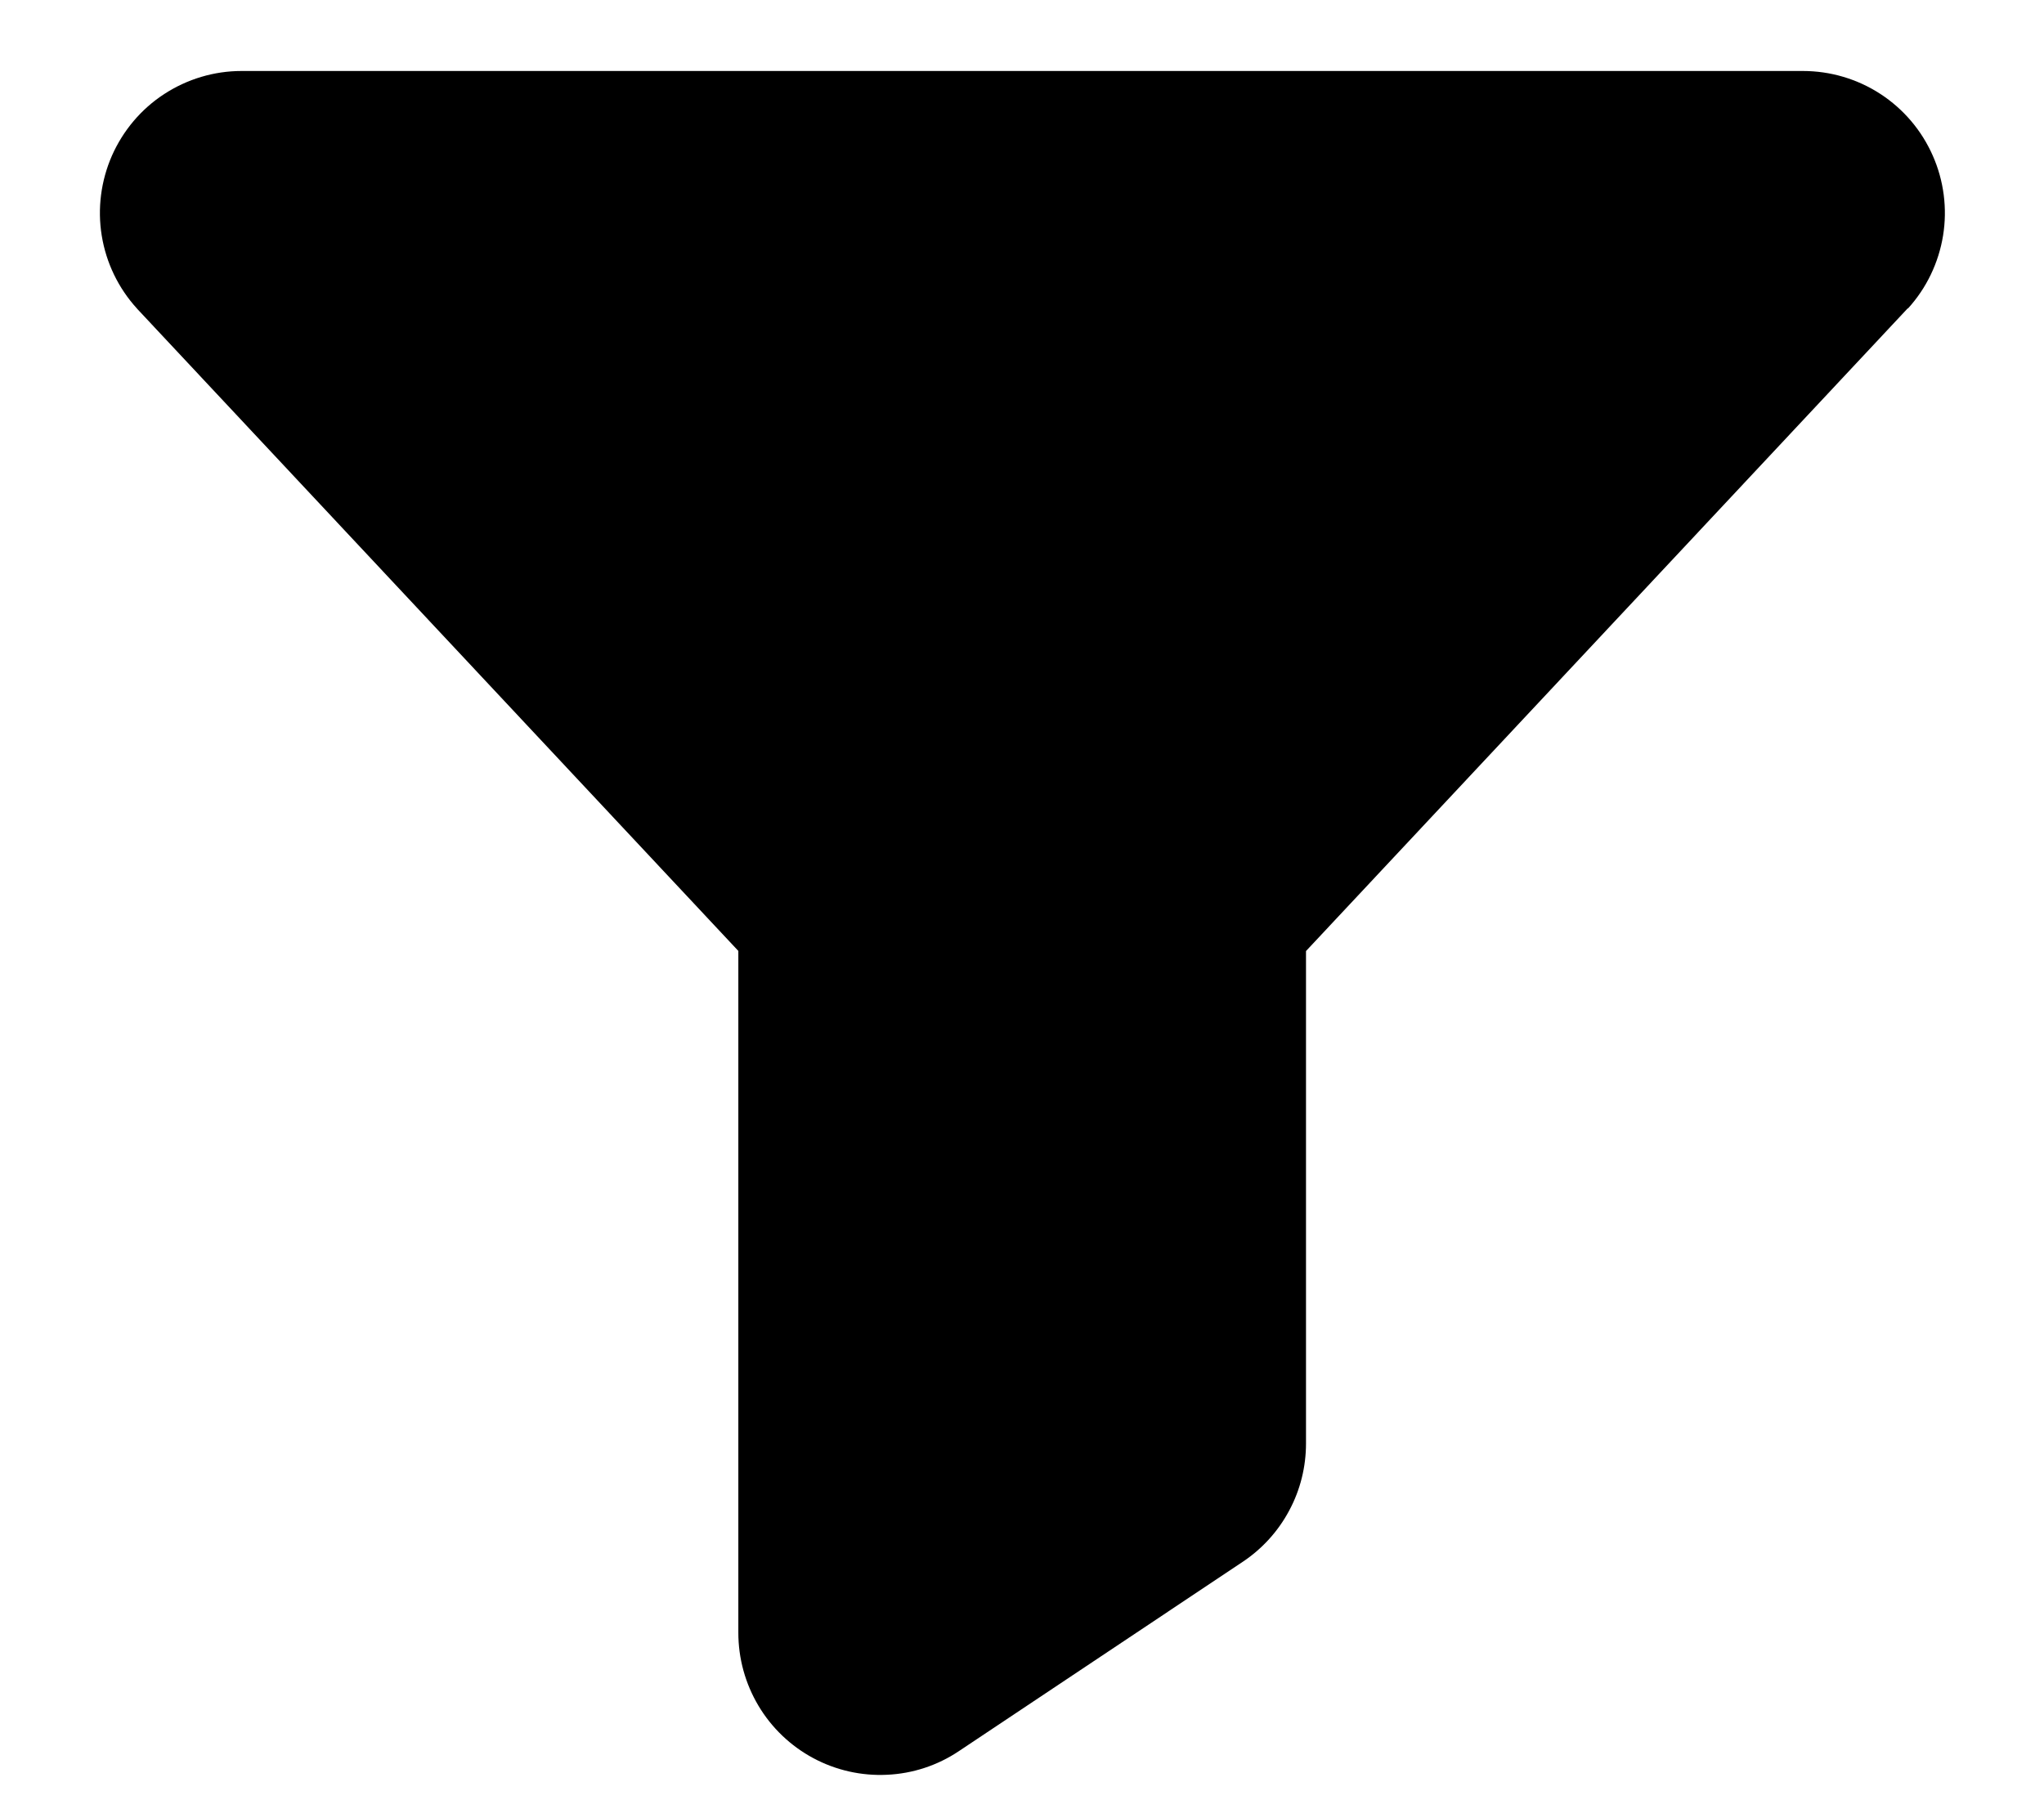
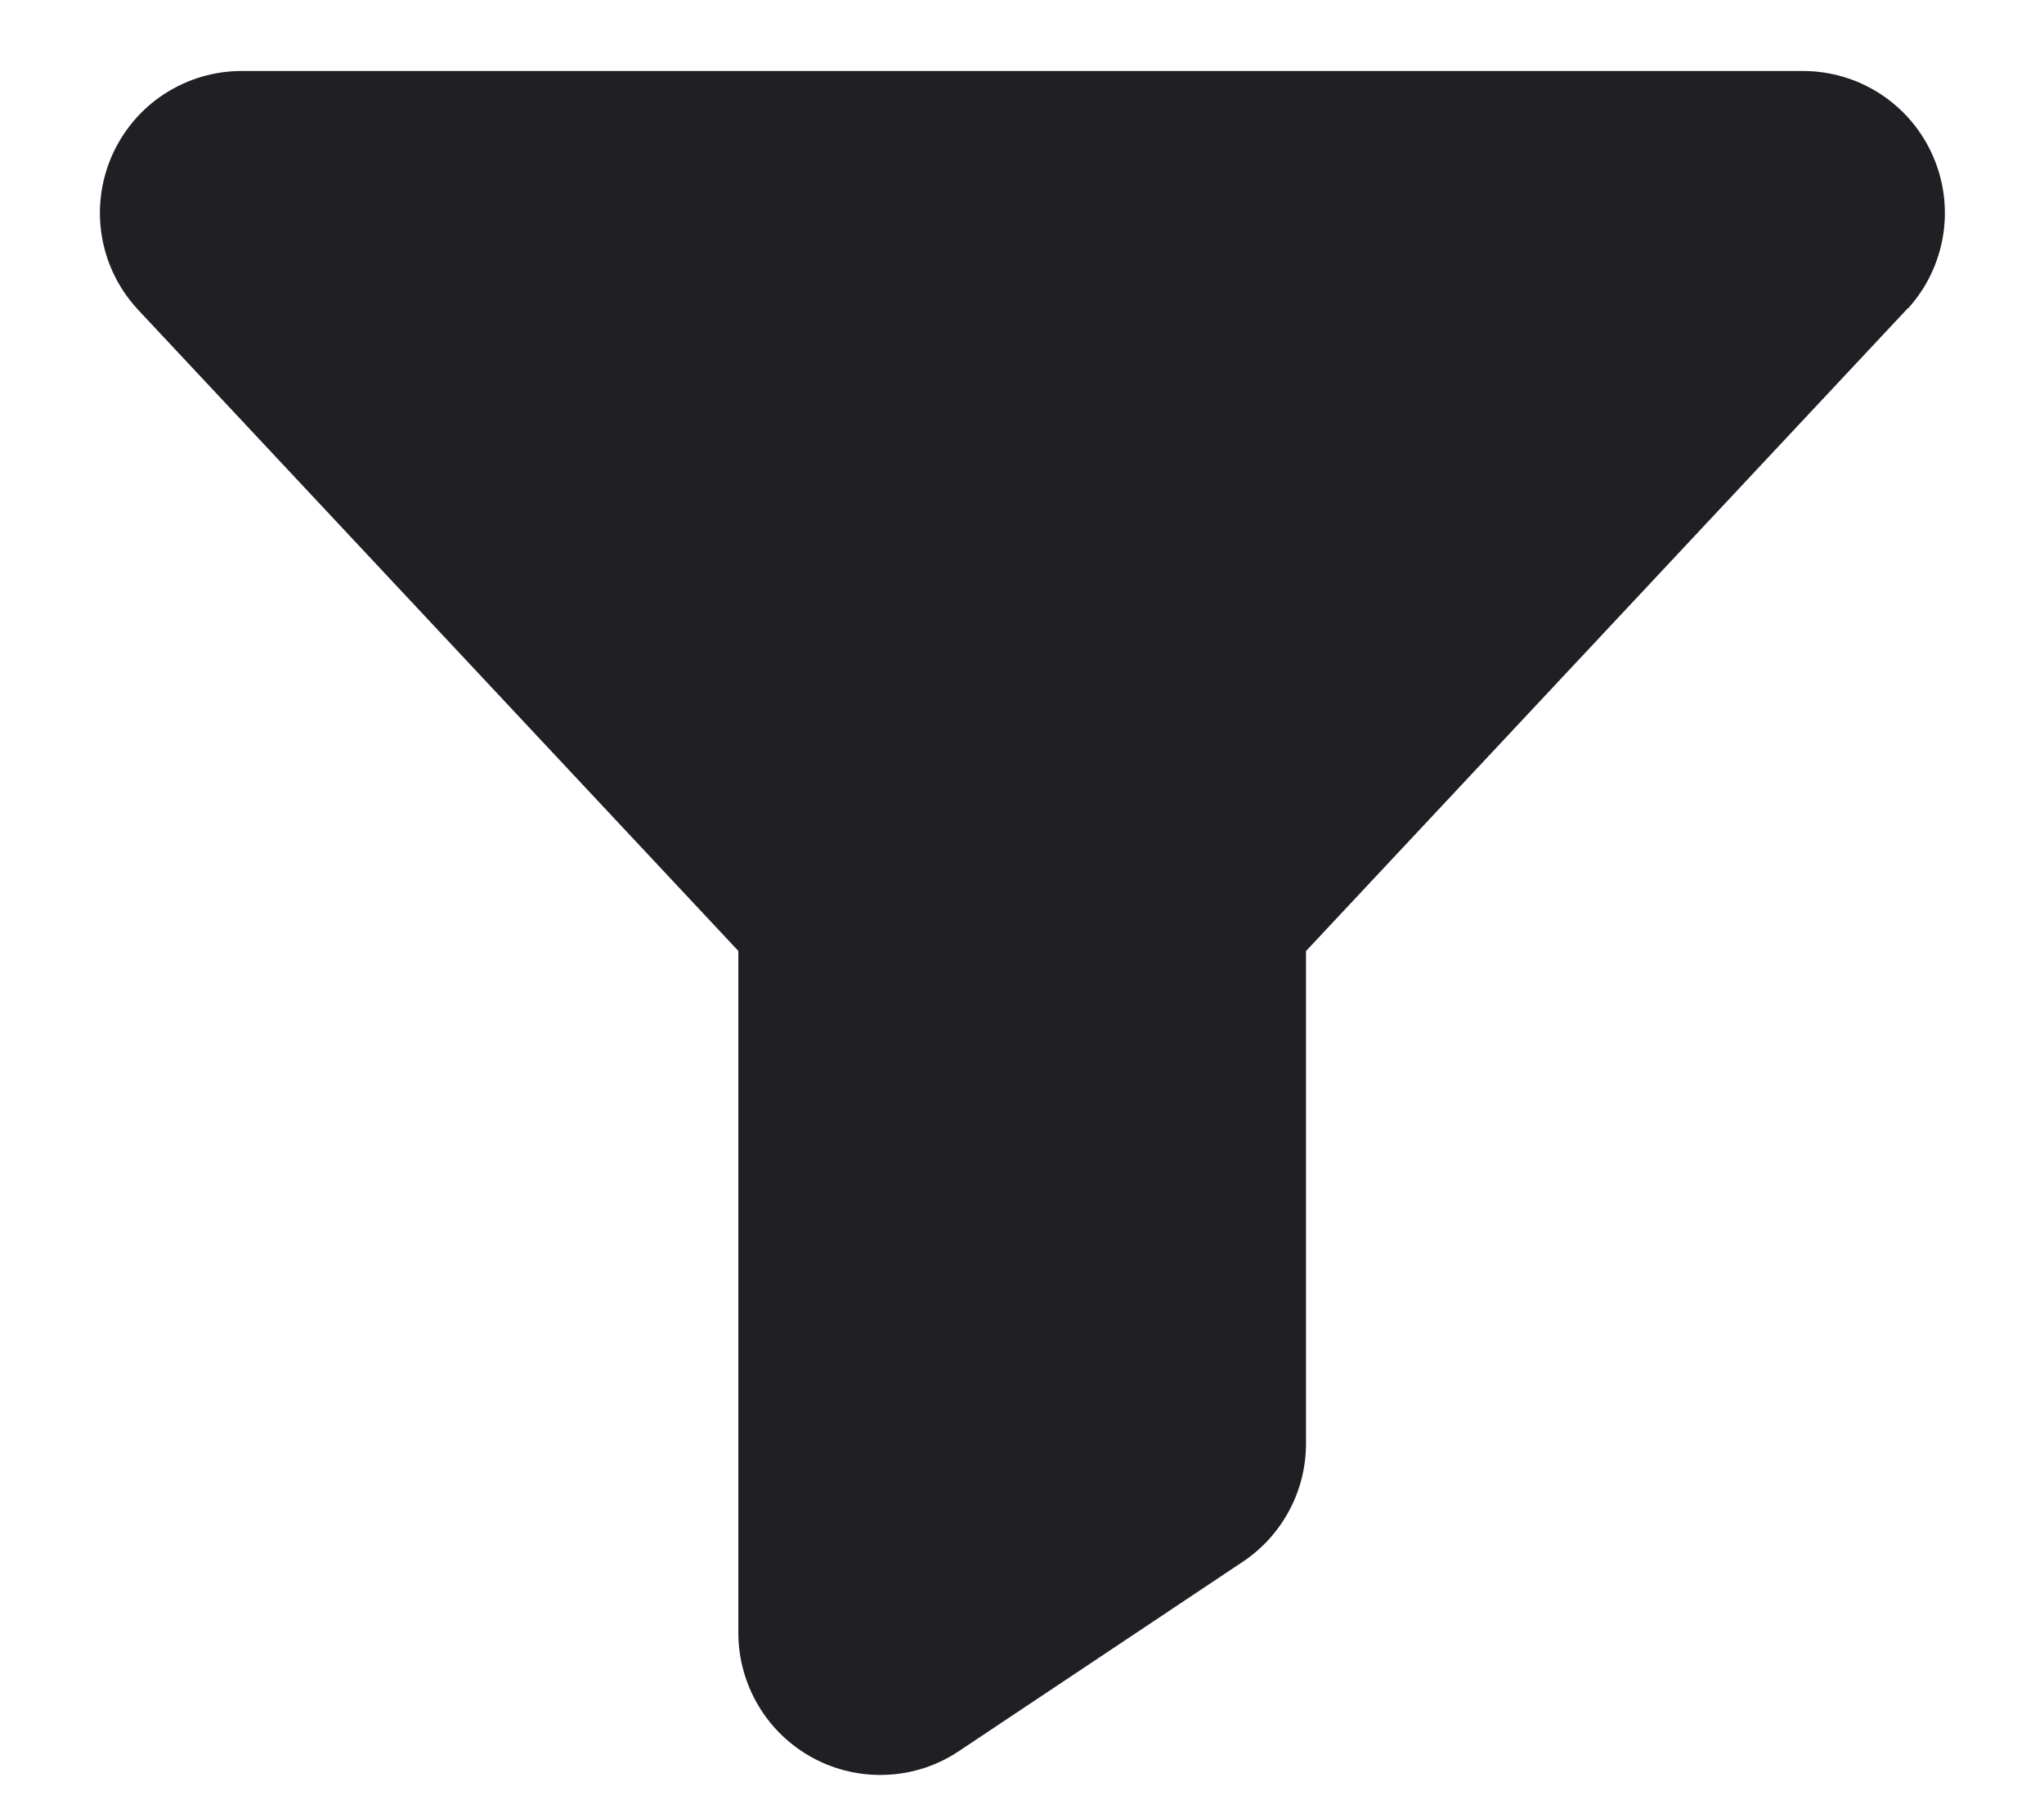
<svg xmlns="http://www.w3.org/2000/svg" fill="none" height="16" viewBox="0 0 18 16" width="18">
-   <path d="m16.798 2.716-.006.007-5.291 5.65v4.335c0.0.206-.05.409-.148.591-.097.182-.238.337-.409.451l-2.5 1.667c-.188.126-.407.198-.633.208-.226.011-.451-.04-.65-.147s-.366-.266-.482-.461-.177-.416-.177-.643v-6.002l-5.291-5.65-.006-.007c-.163-.179-.27-.401-.309-.64s-.007-.484.09-.705c.098-.221.257-.41.46-.542.203-.132.439-.203.681-.203h13.75c.242 0.0.479.07.682.202.203.132.363.32.461.542.098.221.13.467.091.706-.039.239-.146.462-.309.641z" fill="currentColor" />
+   <path d="m16.798 2.716-.006.007-5.291 5.65v4.335c0.0.206-.05.409-.148.591-.097.182-.238.337-.409.451l-2.5 1.667c-.188.126-.407.198-.633.208-.226.011-.451-.04-.65-.147s-.366-.266-.482-.461-.177-.416-.177-.643v-6.002l-5.291-5.65-.006-.007c-.163-.179-.27-.401-.309-.64s-.007-.484.09-.705c.098-.221.257-.41.46-.542.203-.132.439-.203.681-.203h13.75c.242 0.0.479.07.682.202.203.132.363.32.461.542.098.221.13.467.091.706-.039.239-.146.462-.309.641z" fill="#201f24" />
</svg>
